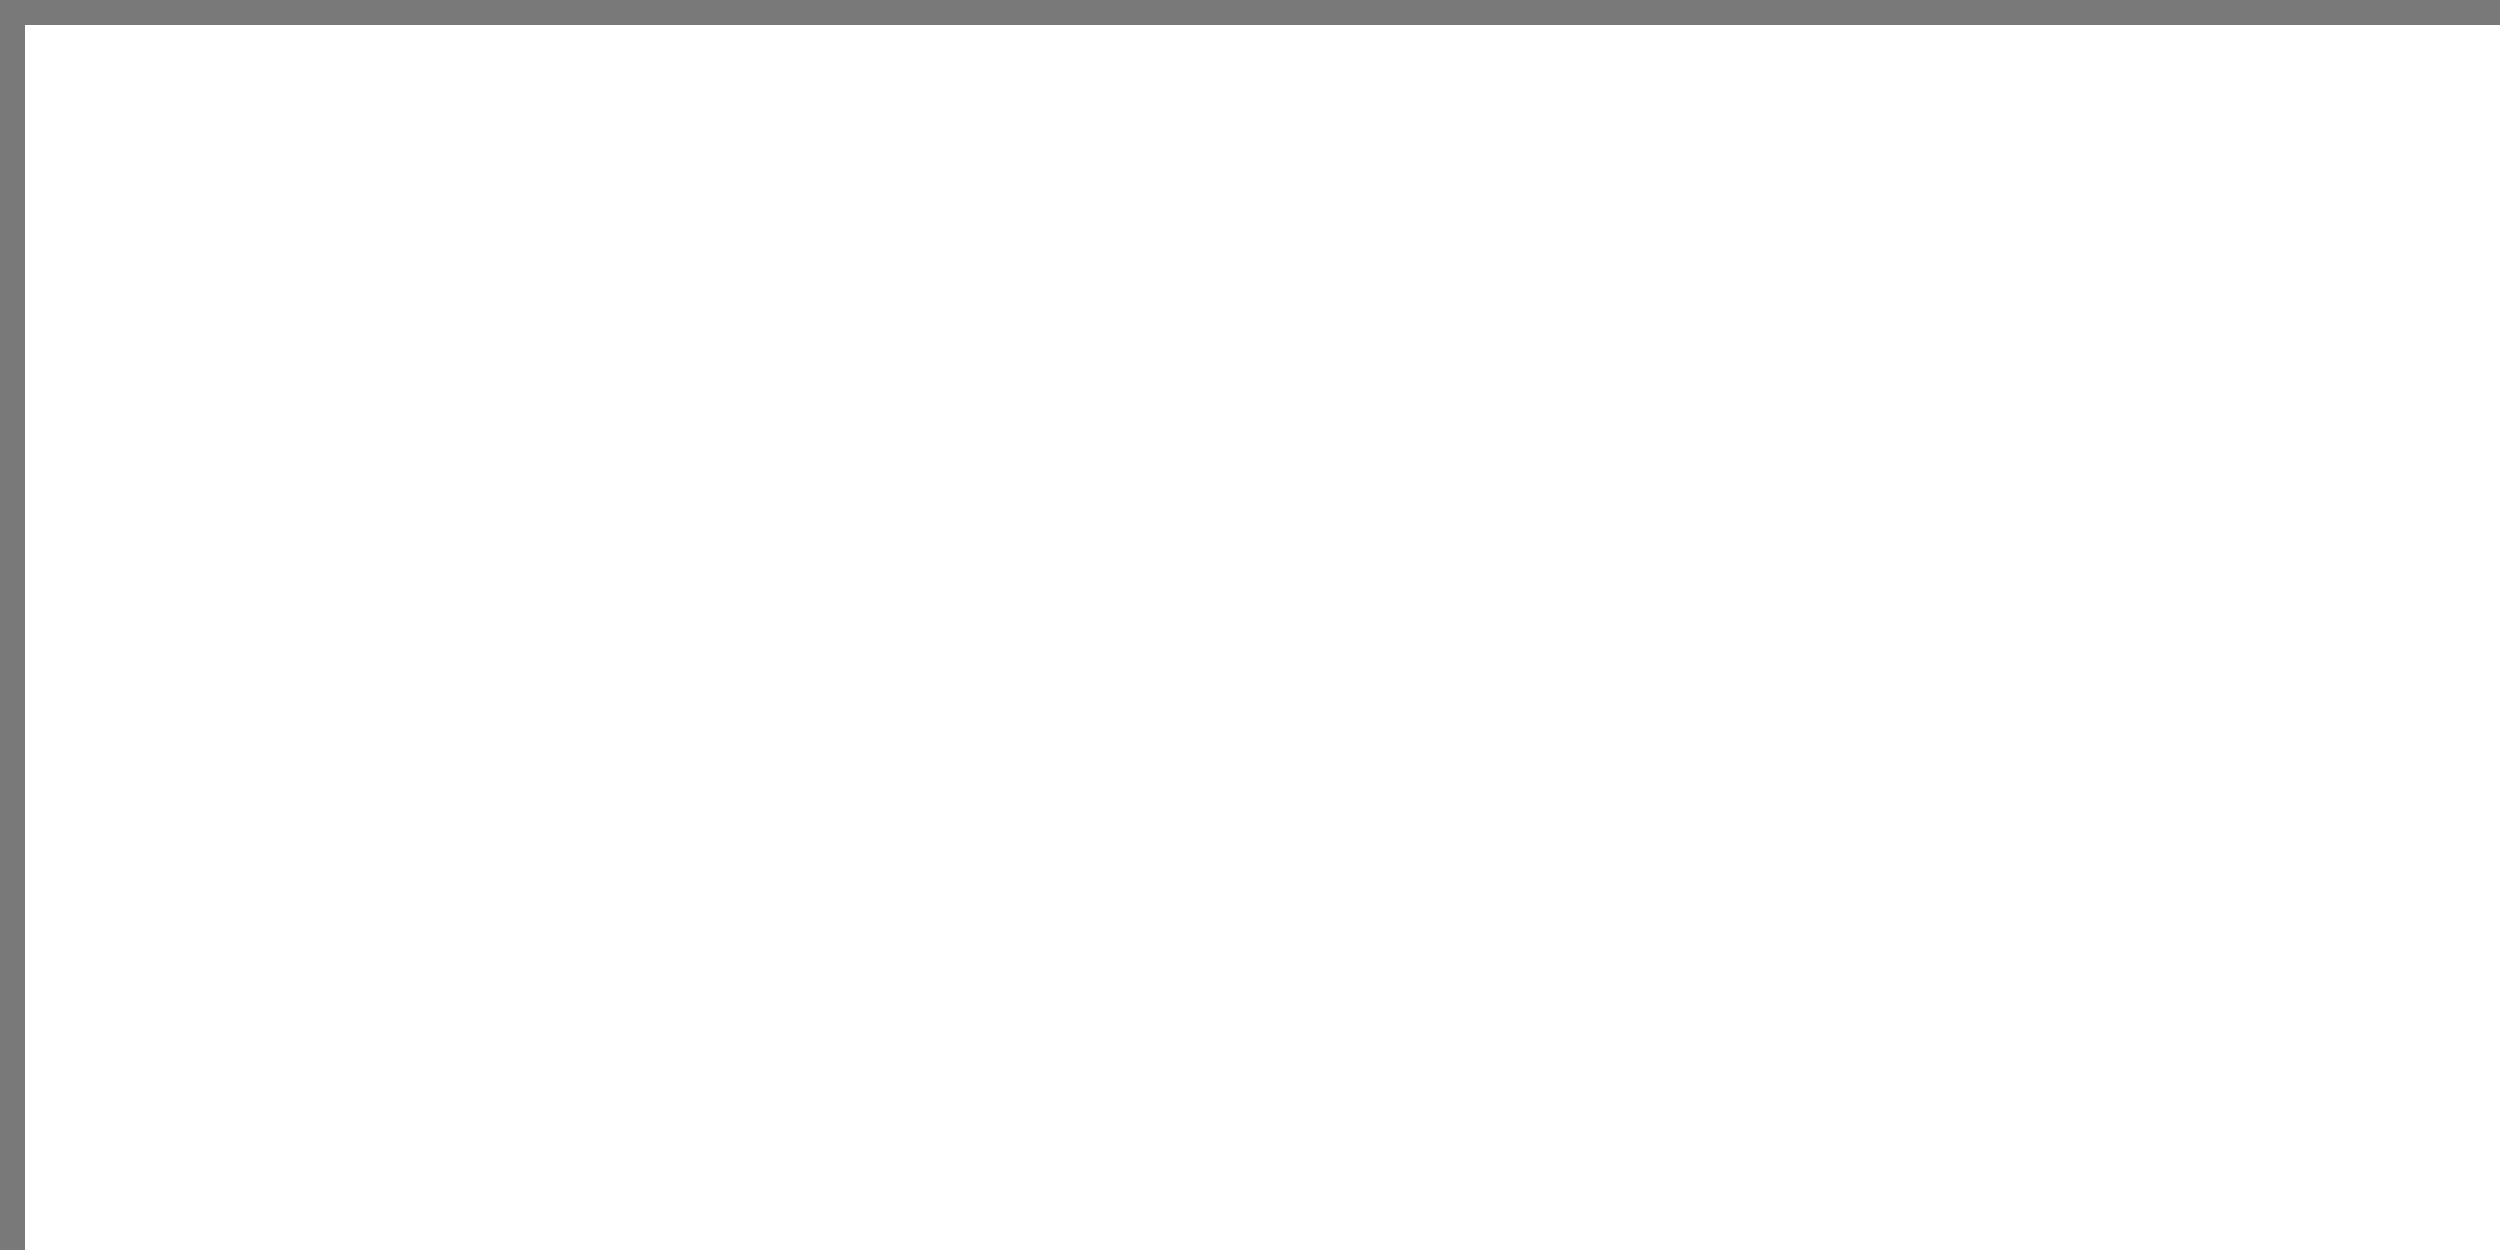
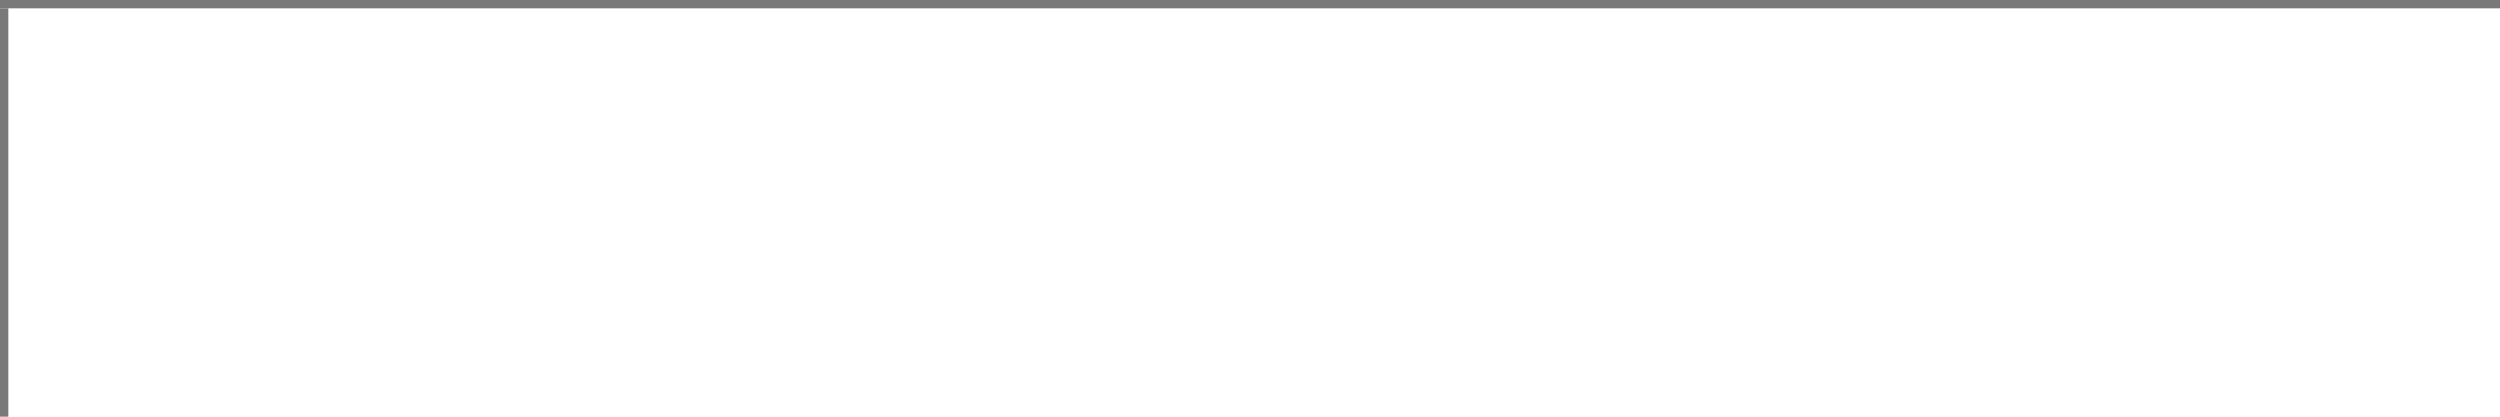
- <svg xmlns="http://www.w3.org/2000/svg" version="1.1" width="100px" height="50px" viewBox="250 50 100 50">
-   <path d="M 1 1  L 100 1  L 100 50  L 1 50  L 1 1  Z " fill-rule="nonzero" fill="rgba(255, 255, 255, 1)" stroke="none" transform="matrix(1 0 0 1 250 50 )" class="fill" />
-   <path d="M 0.5 1  L 0.5 50  " stroke-width="1" stroke-dasharray="0" stroke="rgba(121, 121, 121, 1)" fill="none" transform="matrix(1 0 0 1 250 50 )" class="stroke" />
-   <path d="M 0 0.5  L 100 0.5  " stroke-width="1" stroke-dasharray="0" stroke="rgba(121, 121, 121, 1)" fill="none" transform="matrix(1 0 0 1 250 50 )" class="stroke" />
+ <svg xmlns="http://www.w3.org/2000/svg" version="1.1" width="300px" height="50px" viewBox="350 150 300 50">
+   <path d="M 1 1  L 300 1  L 300 50  L 1 50  L 1 1  Z " fill-rule="nonzero" fill="rgba(255, 255, 255, 1)" stroke="none" transform="matrix(1 0 0 1 350 150 )" class="fill" />
+   <path d="M 0.5 1  L 0.5 50  " stroke-width="1" stroke-dasharray="0" stroke="rgba(121, 121, 121, 1)" fill="none" transform="matrix(1 0 0 1 350 150 )" class="stroke" />
+   <path d="M 0 0.5  L 300 0.5  " stroke-width="1" stroke-dasharray="0" stroke="rgba(121, 121, 121, 1)" fill="none" transform="matrix(1 0 0 1 350 150 )" class="stroke" />
</svg>
